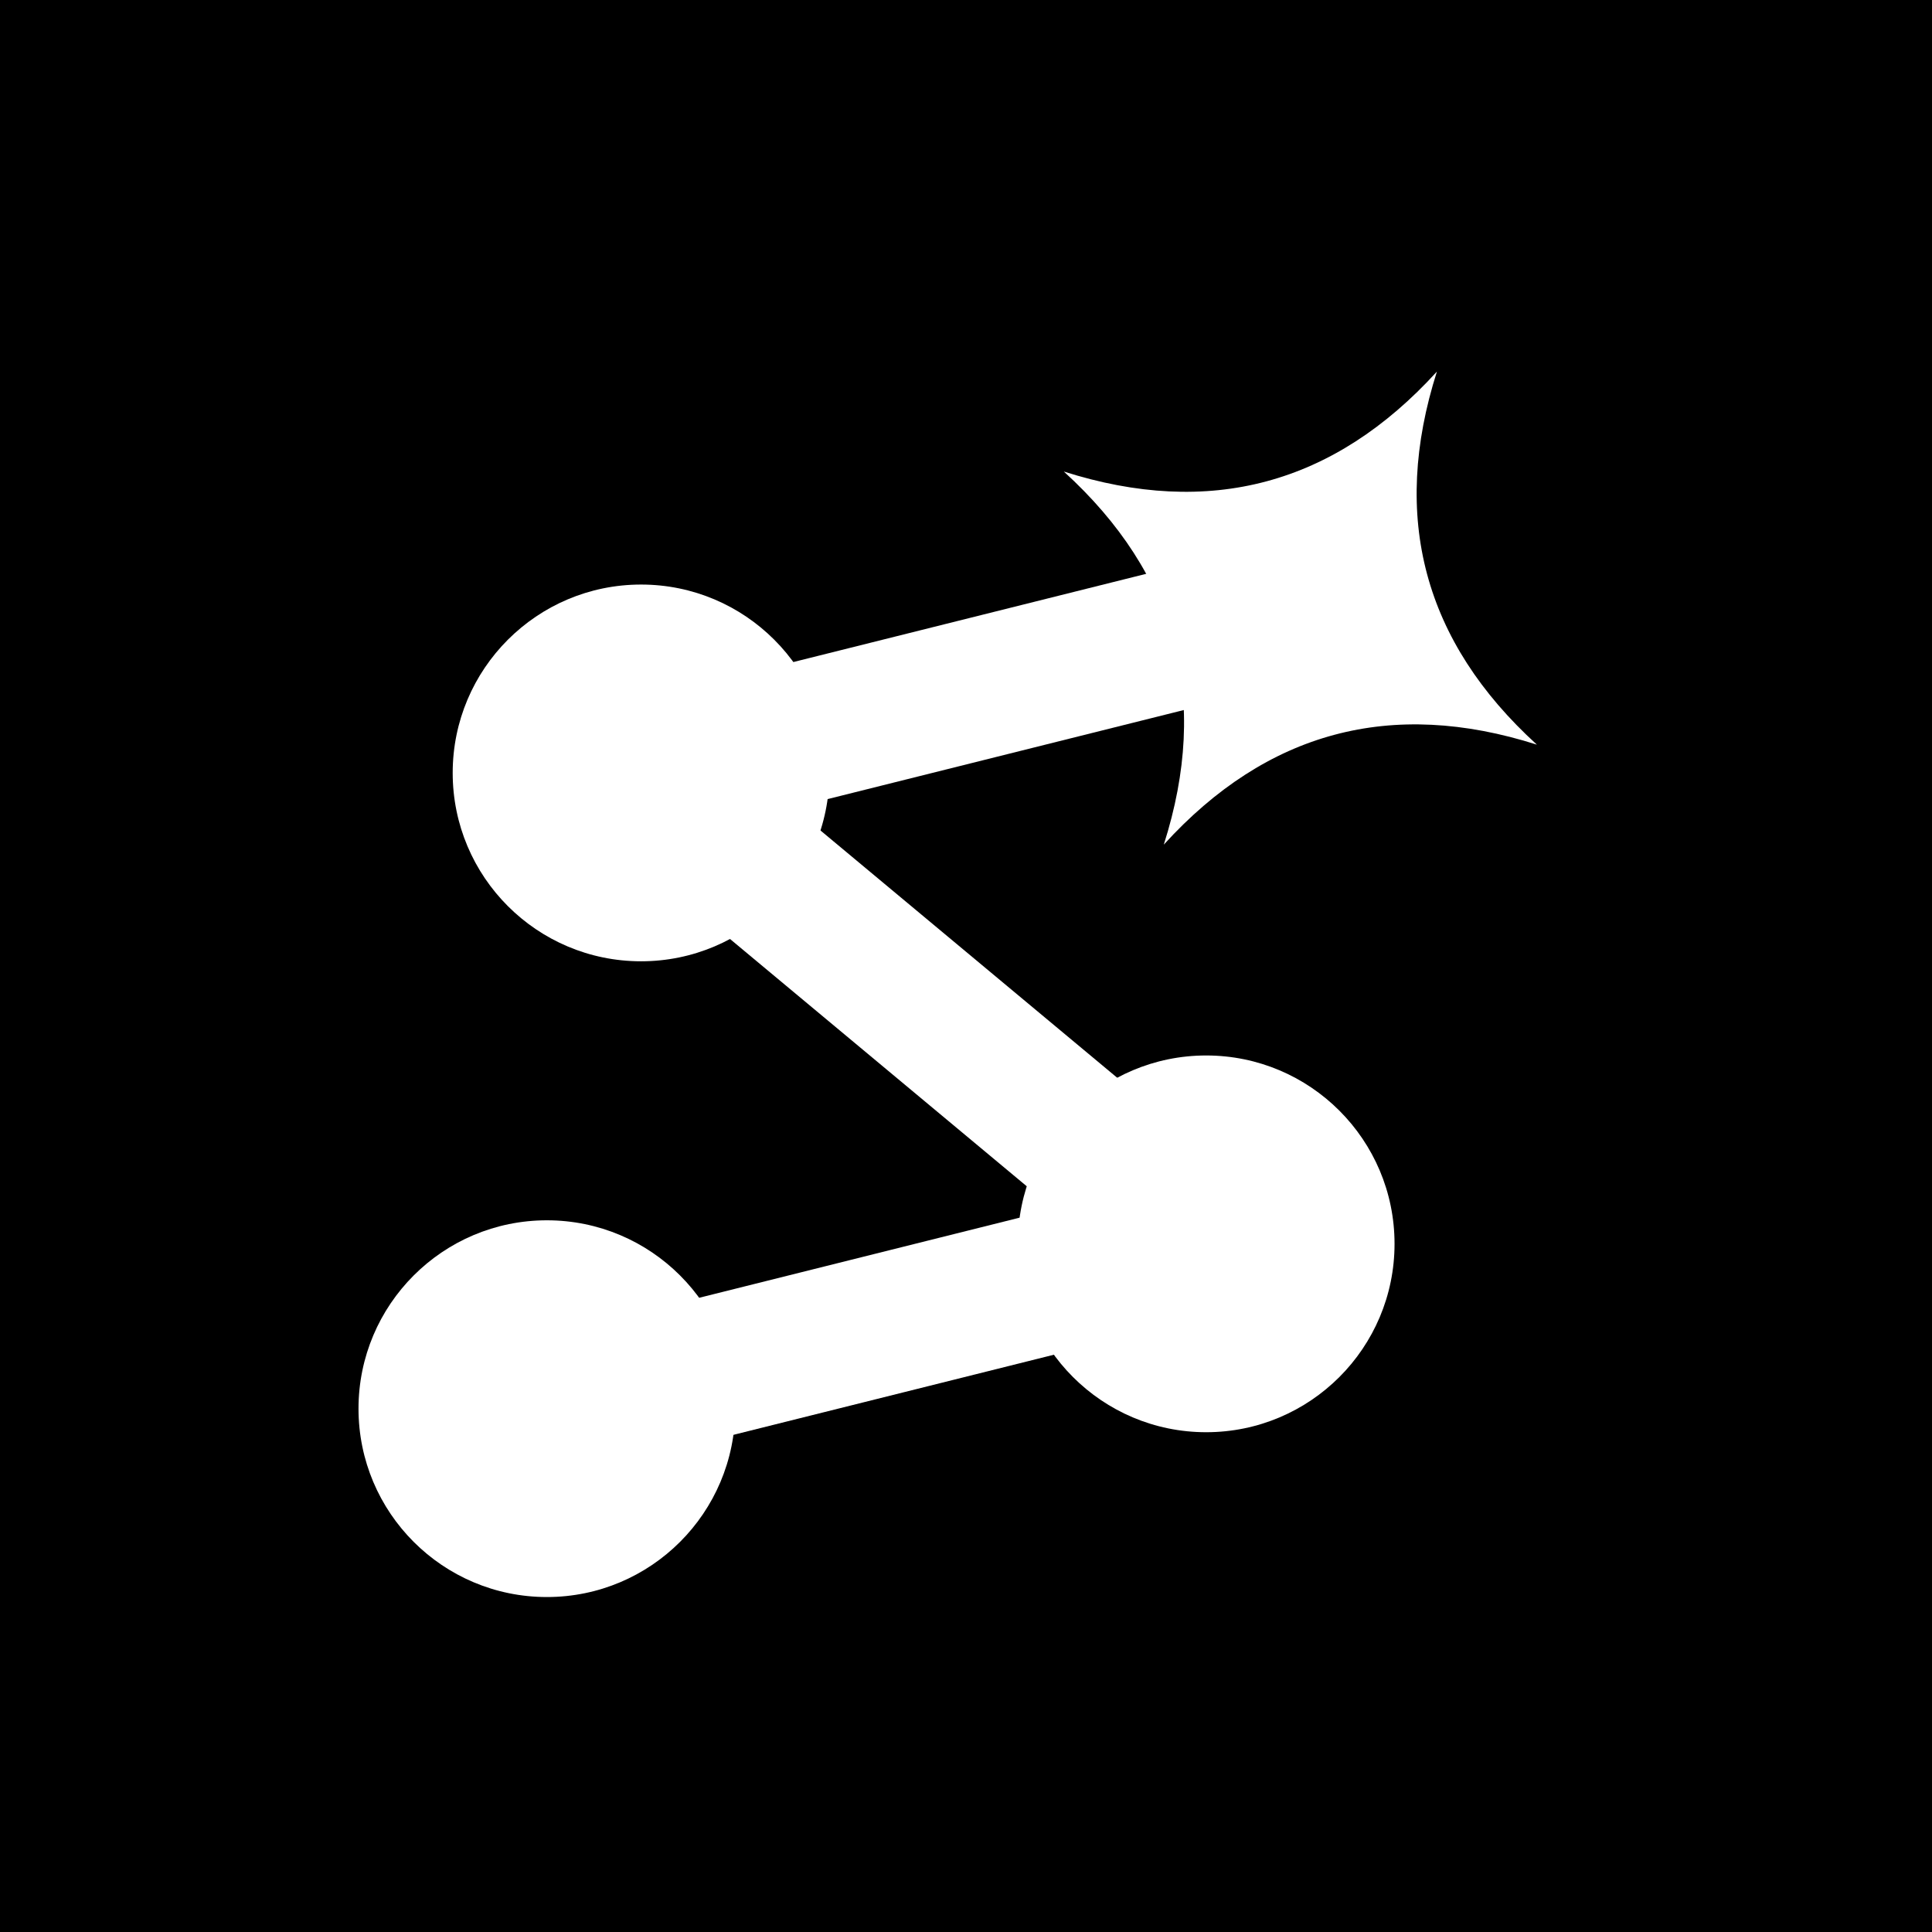
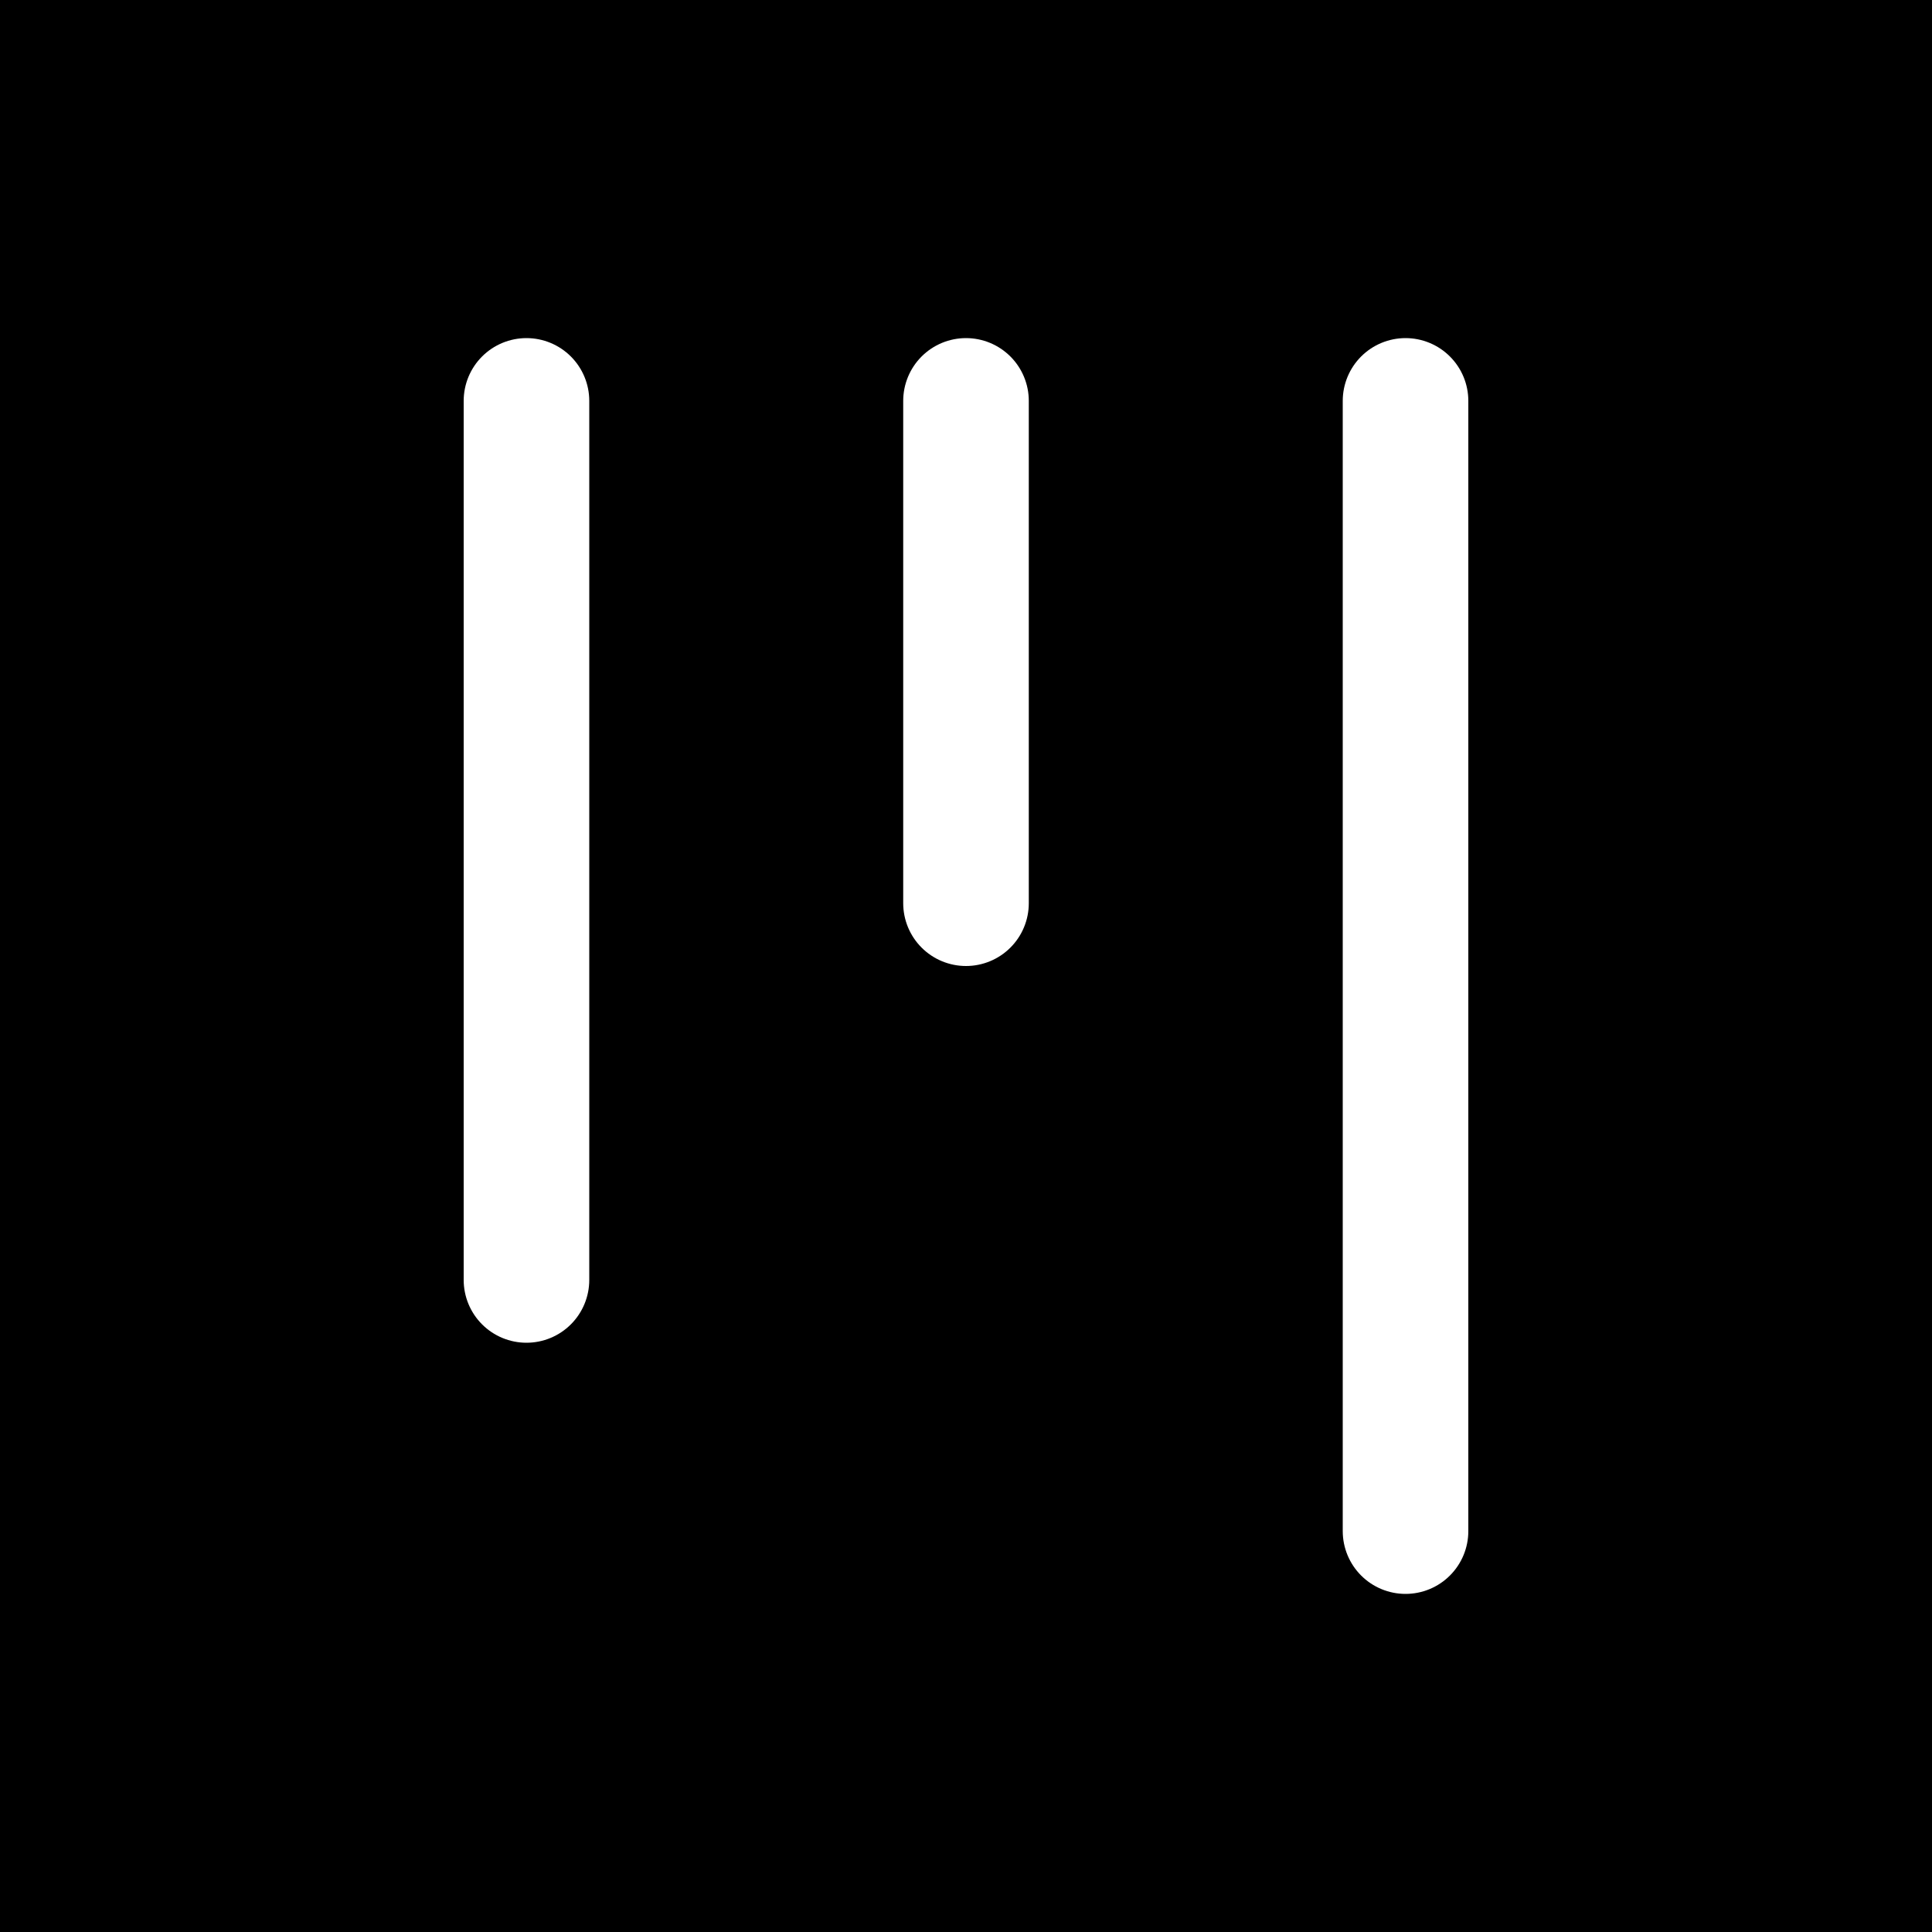
- <svg xmlns="http://www.w3.org/2000/svg" viewBox="0 0 32 32" width="32" height="32">
-   <rect width="32" height="32" fill="#000000" />
-   <g id="m" fill="#ffffff" stroke="#ffffff" transform="translate(16 16) scale(0.78) translate(-16.9 -15.1)">
-     <path d="M24 7.5L10 11L22 21L8 24.5" fill="none" stroke-width="3" stroke-linecap="round" stroke-linejoin="round" />
-     <circle cx="10" cy="11" r="4" stroke="none" />
-     <circle cx="22" cy="21" r="4" stroke="none" />
-     <circle cx="8" cy="24.5" r="4" stroke="none" />
-     <path d="M0 -5.8Q1.04 -1.04 5.8 0Q1.04 1.04 0 5.8Q-1.04 1.04 -5.8 0Q-1.04 -1.04 0 -5.8Z" stroke="none" transform="translate(24 7.5) rotate(30)" />
+ <svg xmlns="http://www.w3.org/2000/svg" viewBox="0 0 24 24" width="24" height="24" fill="none" stroke="#ffffff" stroke-width="2" stroke-linecap="round" stroke-linejoin="round">
+   <rect width="24" height="24" fill="#000000" stroke="none" />
+   <g transform="translate(2.64 2.64) scale(0.78)">
+     <path d="M5 3v14" />
+     <path d="M12 3v8" />
+     <path d="M19 3v18" />
  </g>
</svg>
